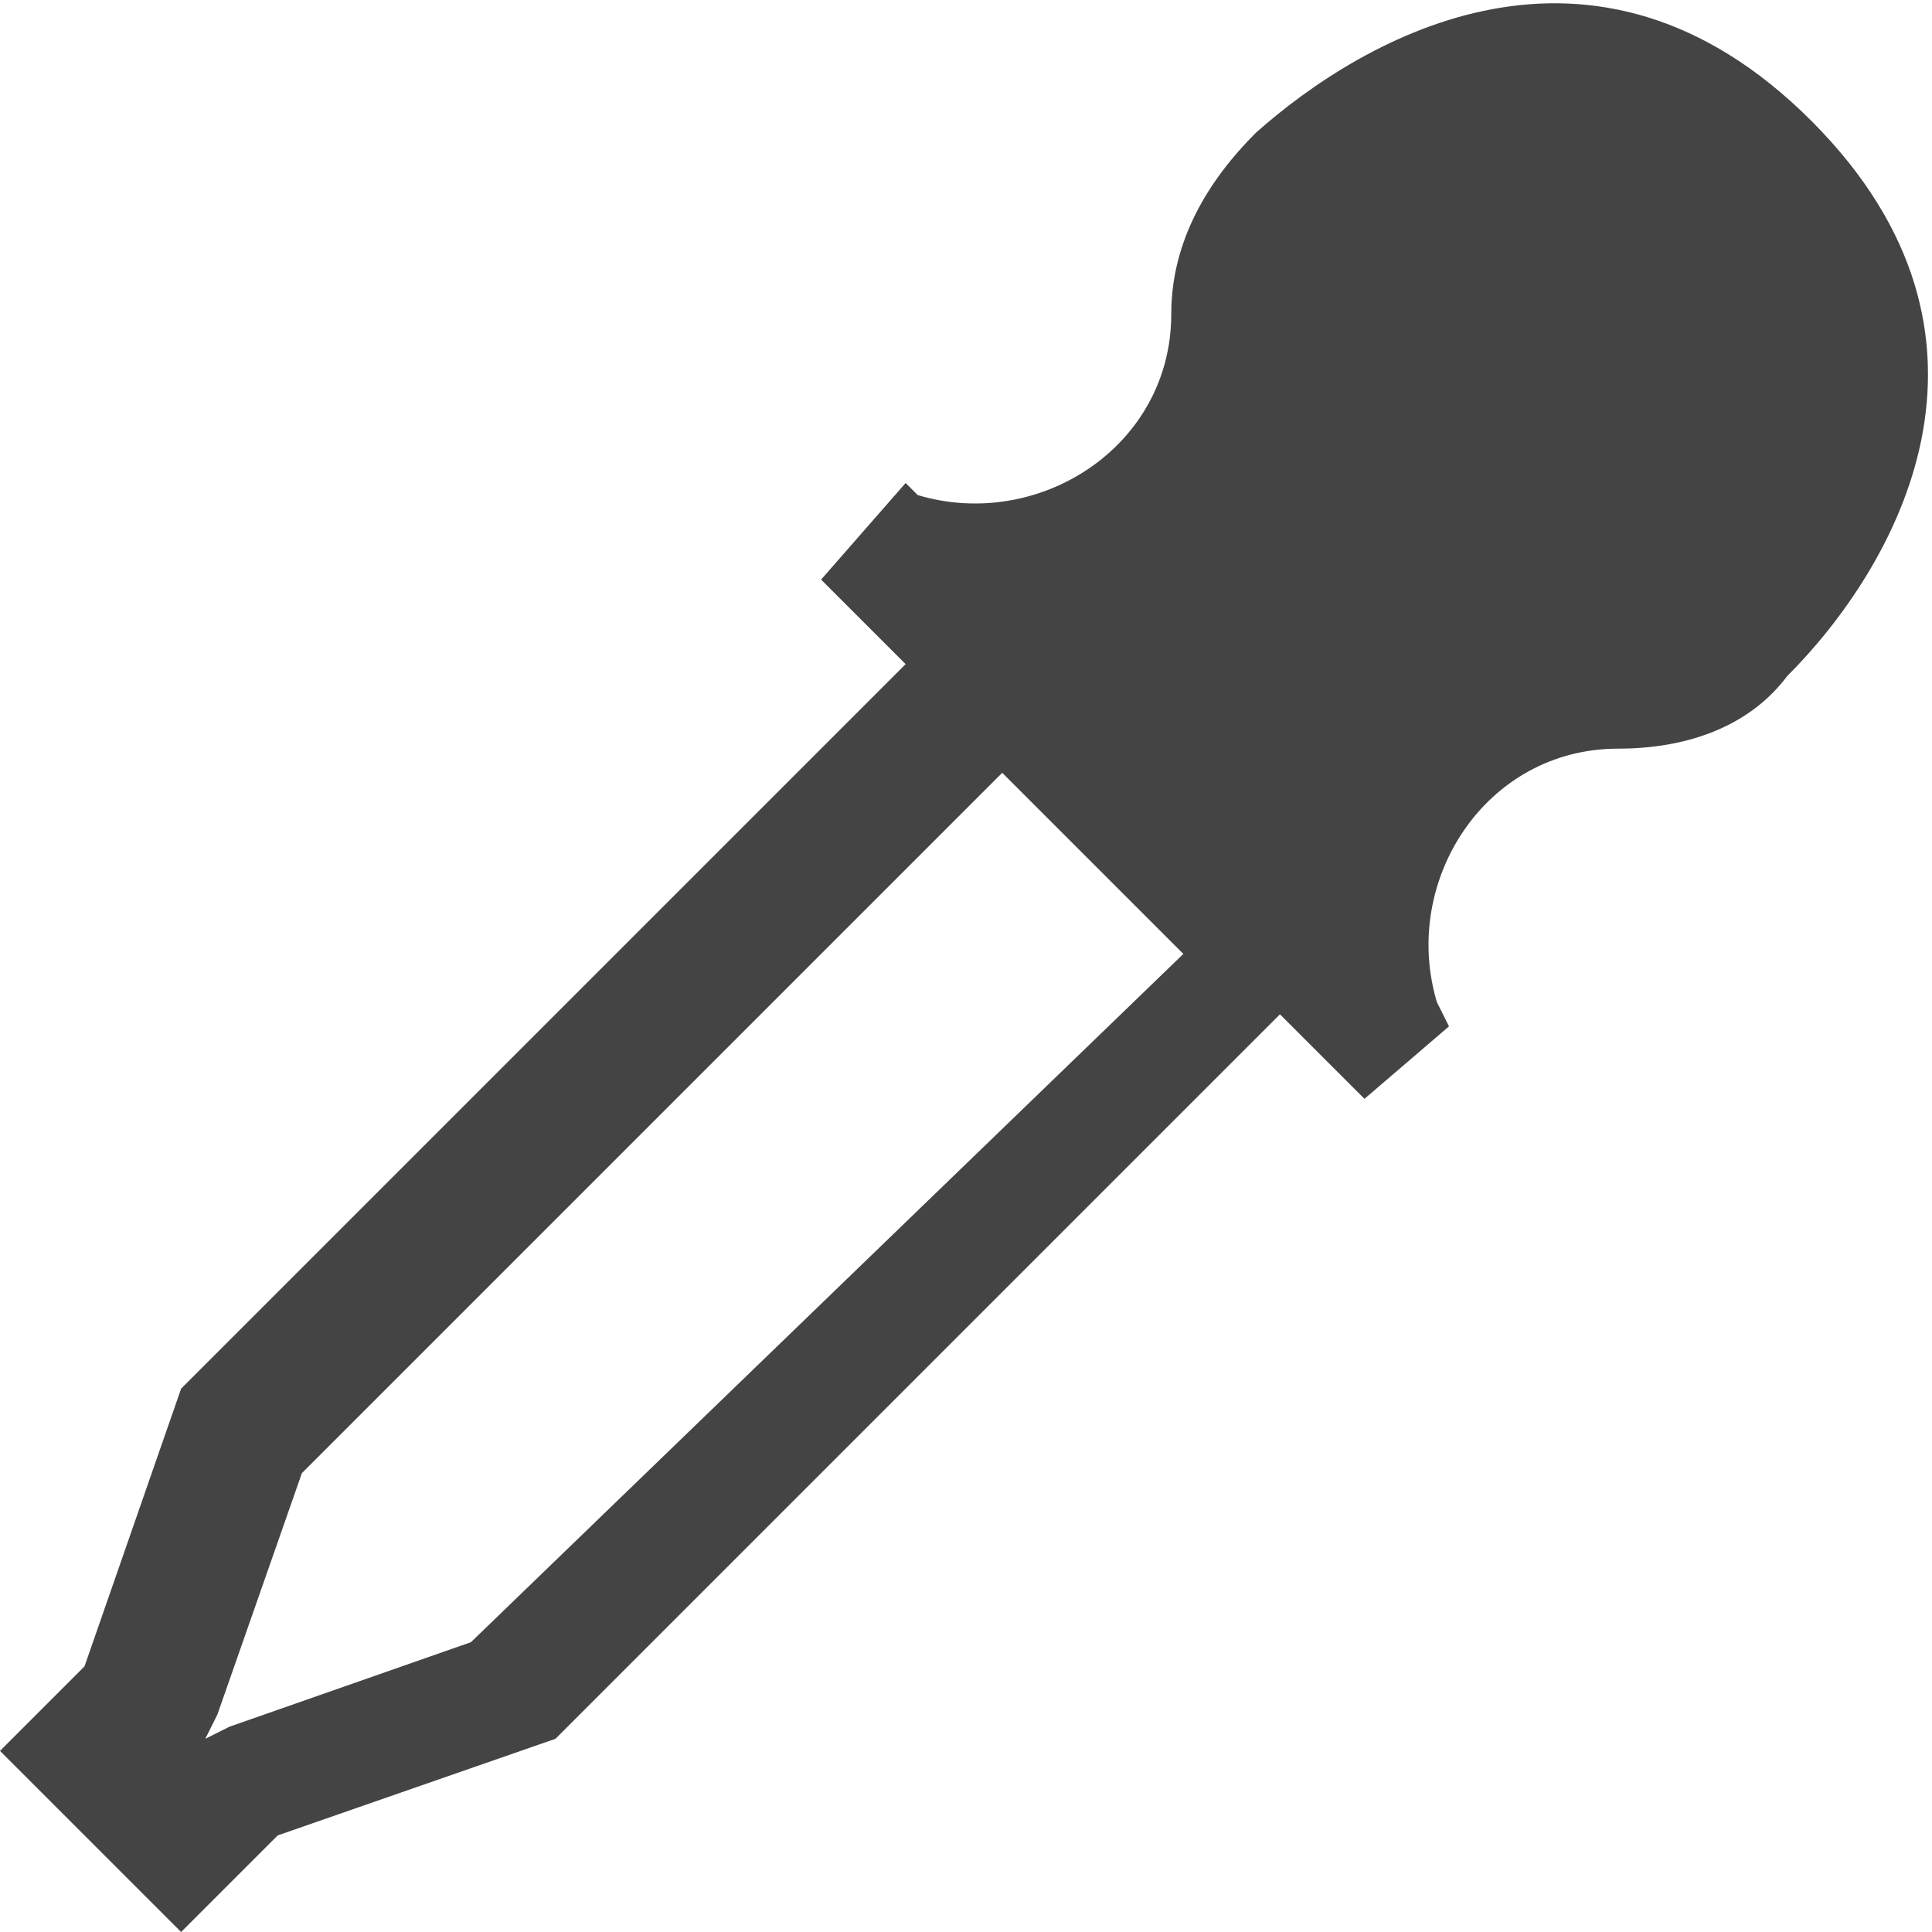
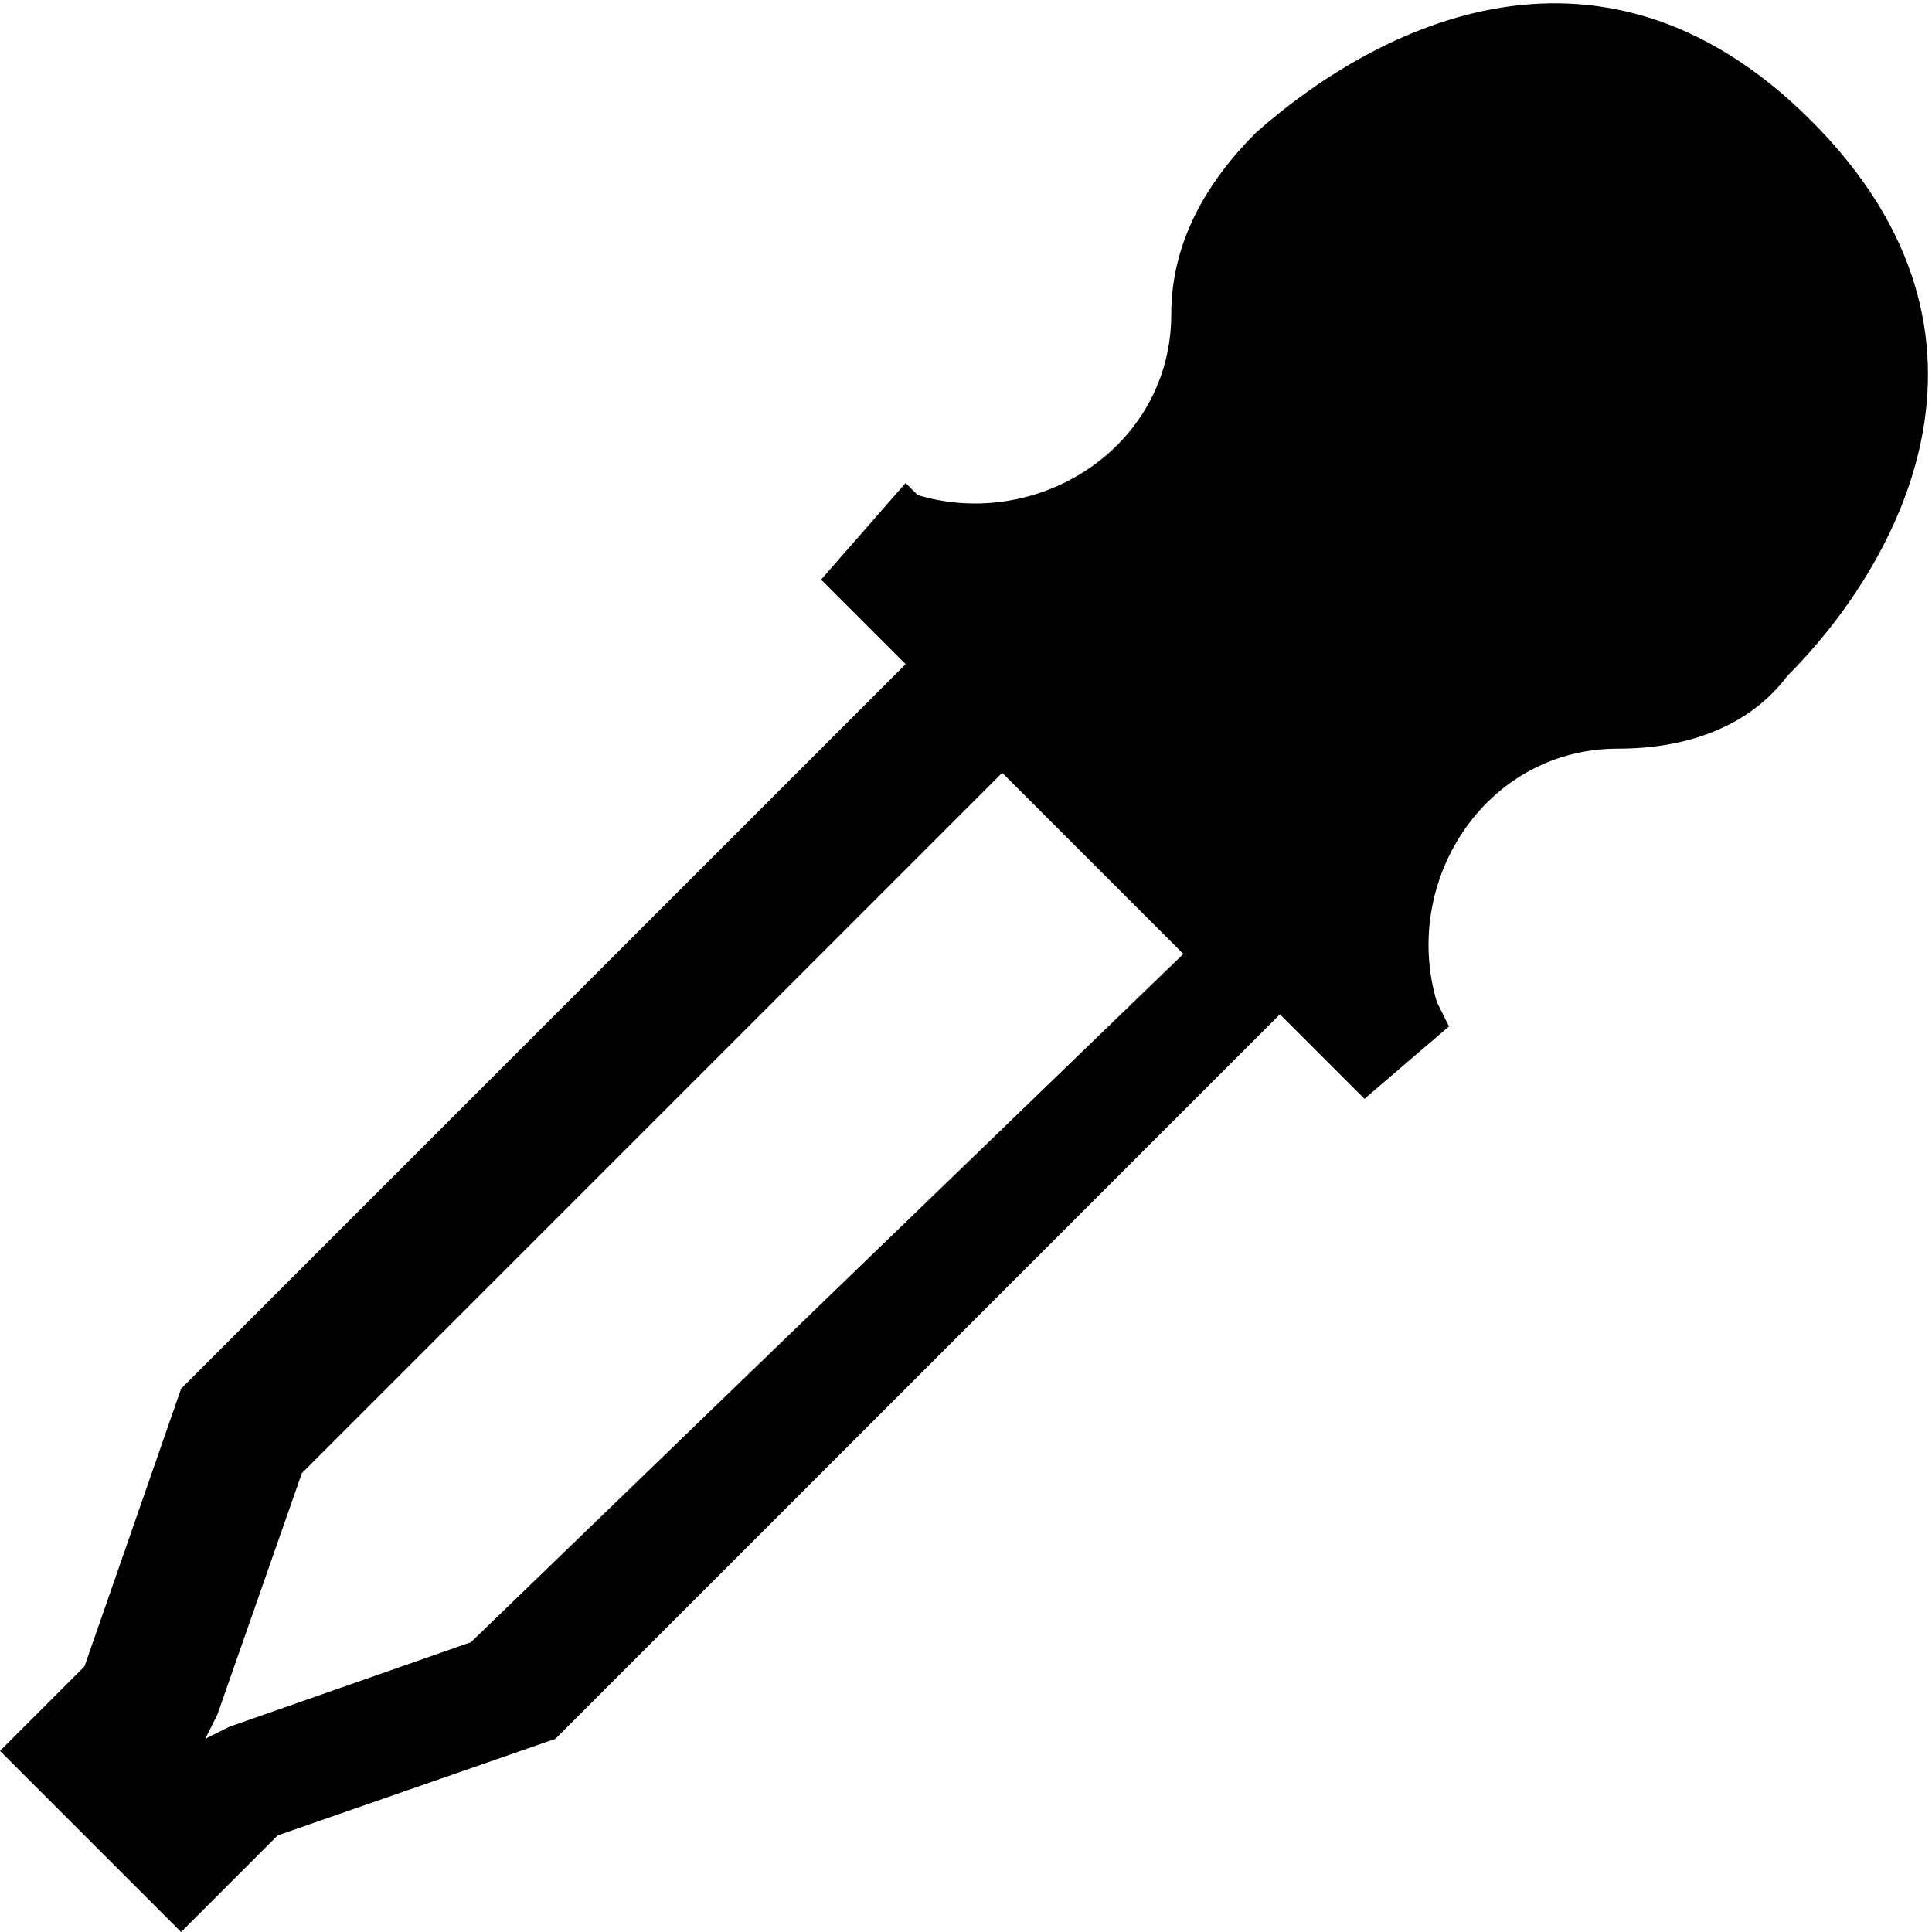
- <svg xmlns="http://www.w3.org/2000/svg" width="800px" height="800px" viewBox="0 0 16 16" version="1.1">
-   <path fill="#444" d="M15 1c-1.8-1.8-3.7-0.7-4.6 0.1-0.4 0.4-0.7 0.9-0.7 1.5v0c0 1.1-1.1 1.8-2.1 1.5l-0.1-0.1-0.7 0.8 0.7 0.7-6 6-0.8 2.3-0.7 0.7 1.5 1.5 0.8-0.8 2.3-0.8 6-6 0.7 0.7 0.7-0.6-0.1-0.2c-0.3-1 0.4-2.1 1.5-2.1v0c0.6 0 1.1-0.2 1.4-0.6 0.9-0.9 2-2.8 0.2-4.6zM3.9 13.6l-2 0.7-0.2 0.1 0.1-0.2 0.7-2 5.8-5.8 1.5 1.5-5.9 5.7z" />
+ <svg xmlns="http://www.w3.org/2000/svg" width="800px" height="800px" viewBox="0 0 16 16" version="1.1" stroke="currentColor">
+   <path color="currentColor" fill="#666" style="fill:currentColor;stroke:none" d="M15 1c-1.8-1.8-3.7-0.7-4.6 0.1-0.4 0.4-0.7 0.9-0.7 1.5v0c0 1.1-1.1 1.8-2.1 1.5l-0.1-0.1-0.7 0.8 0.7 0.7-6 6-0.8 2.3-0.7 0.7 1.5 1.5 0.8-0.8 2.3-0.8 6-6 0.7 0.7 0.7-0.6-0.1-0.2c-0.3-1 0.4-2.1 1.5-2.1v0c0.6 0 1.1-0.2 1.4-0.6 0.9-0.9 2-2.8 0.2-4.6zM3.9 13.6l-2 0.7-0.2 0.1 0.1-0.2 0.7-2 5.8-5.8 1.5 1.5-5.9 5.7z" />
</svg>
